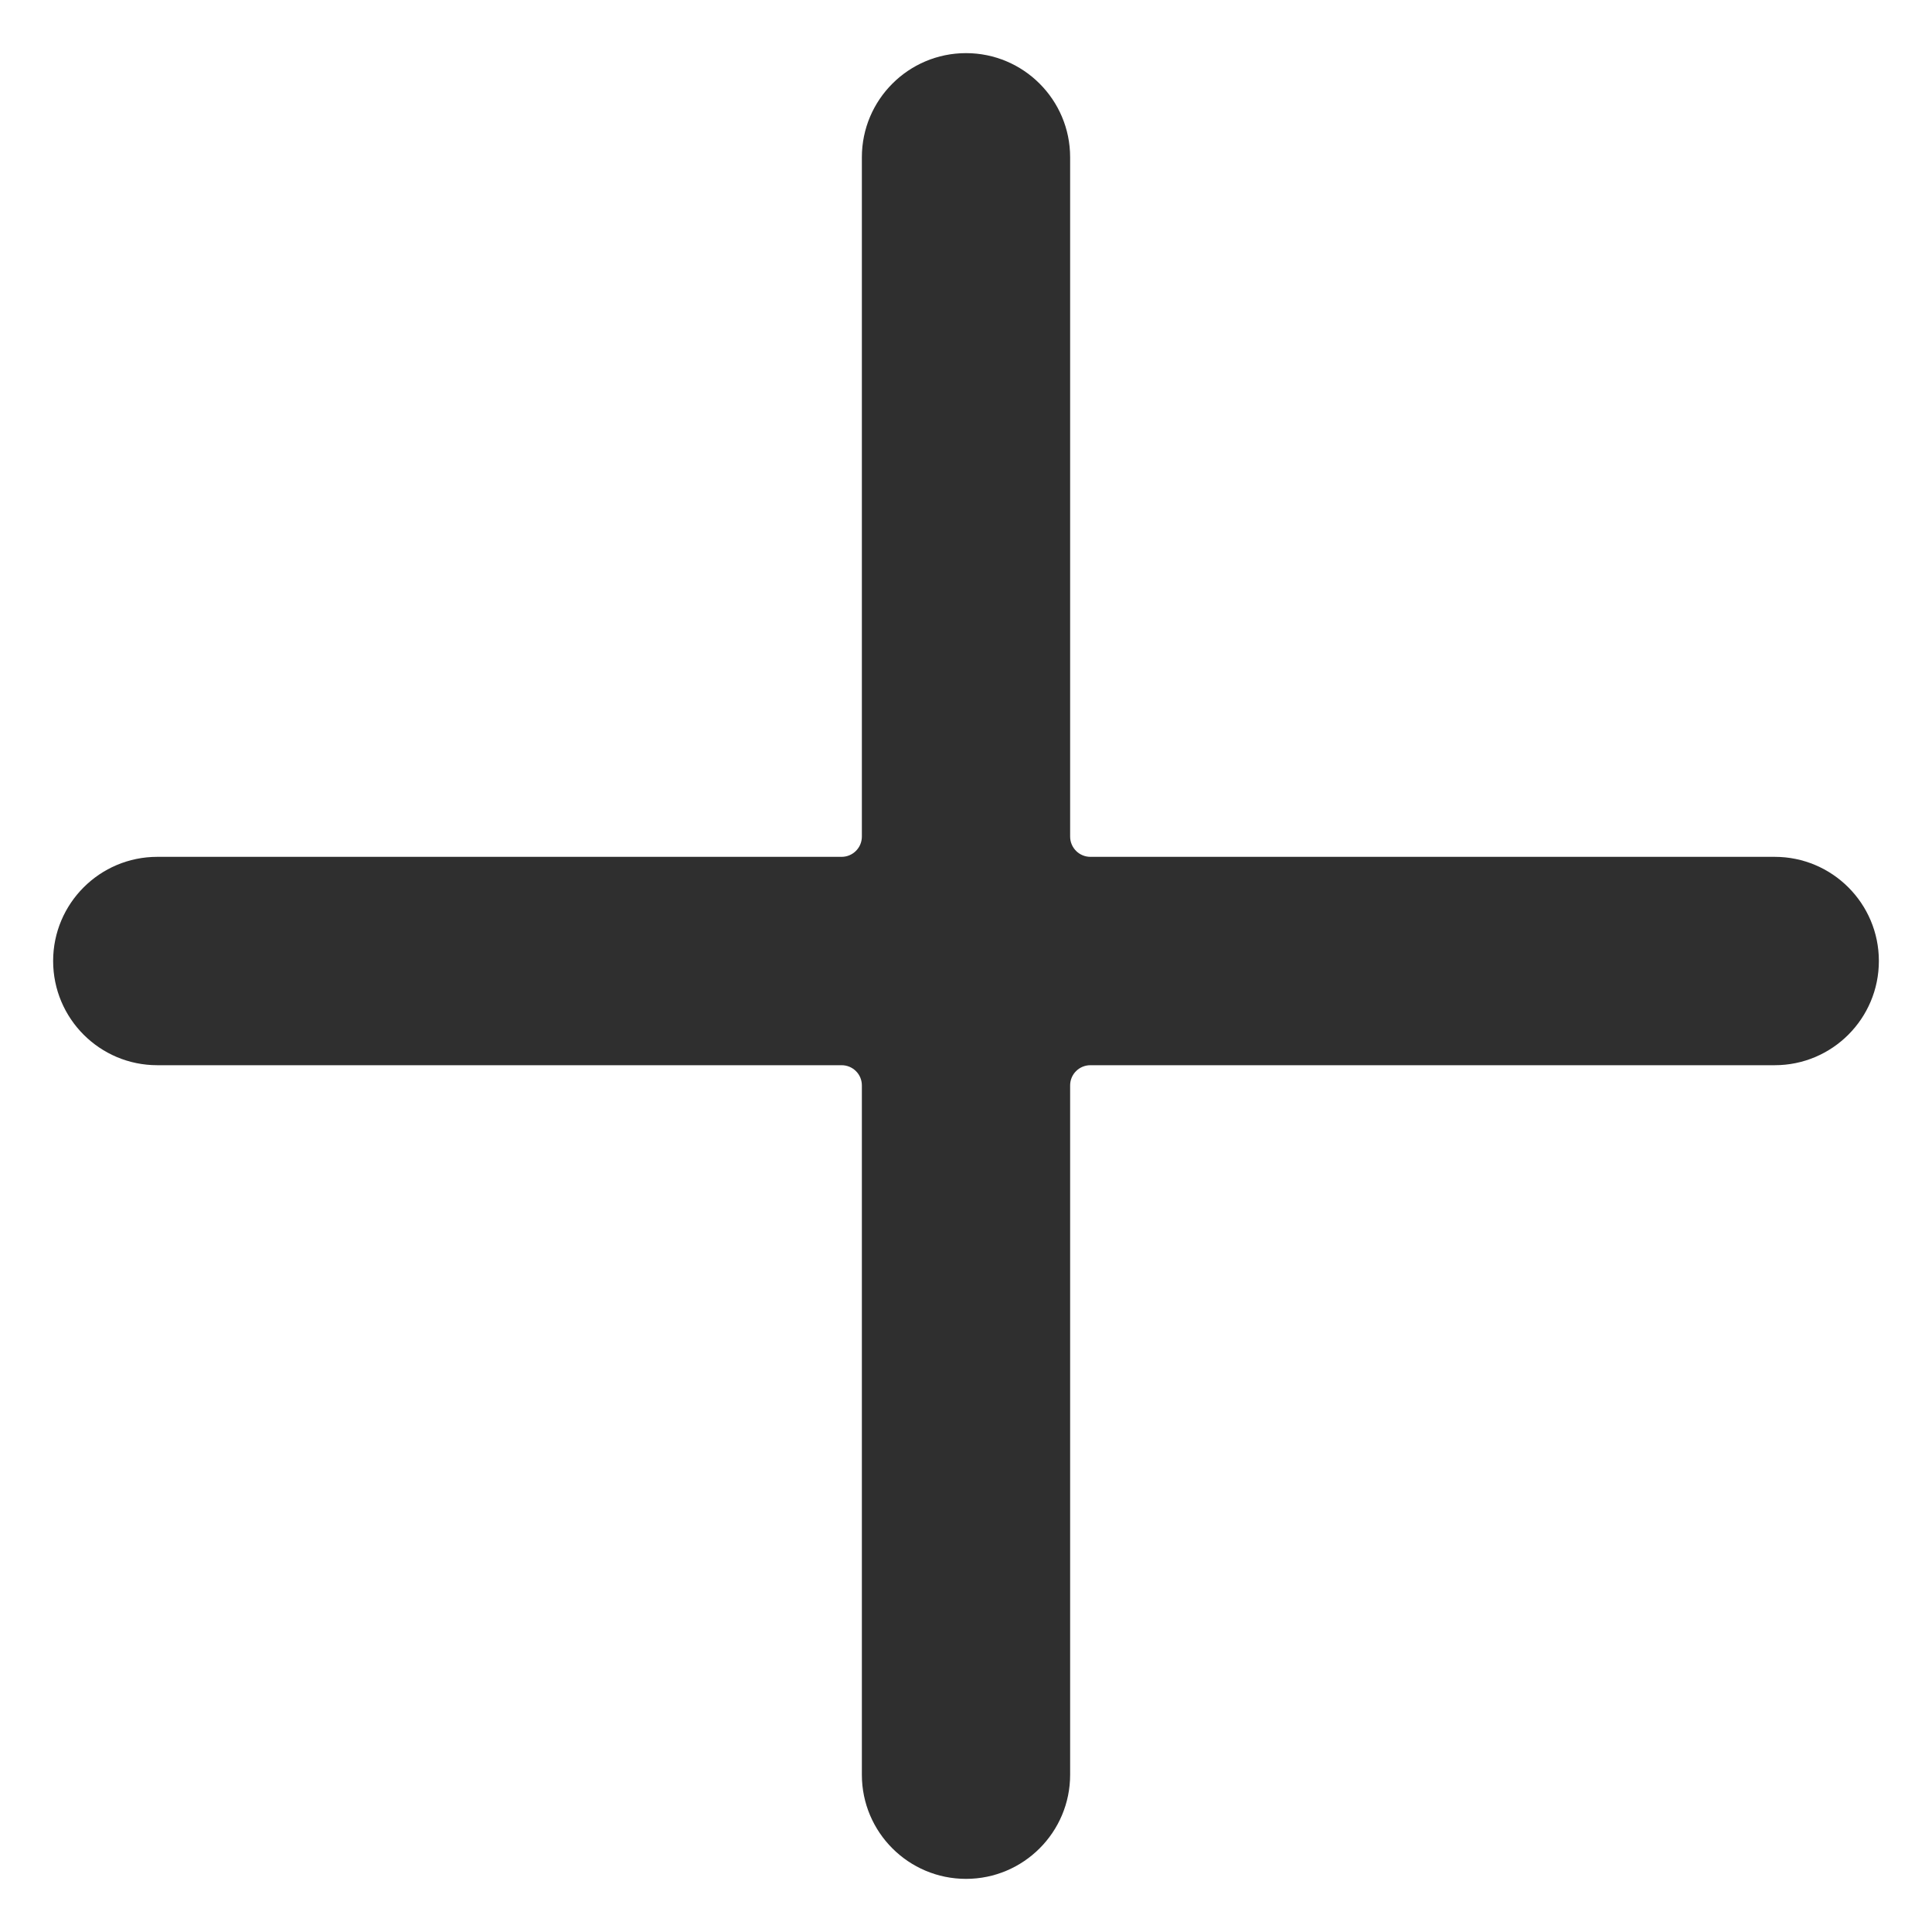
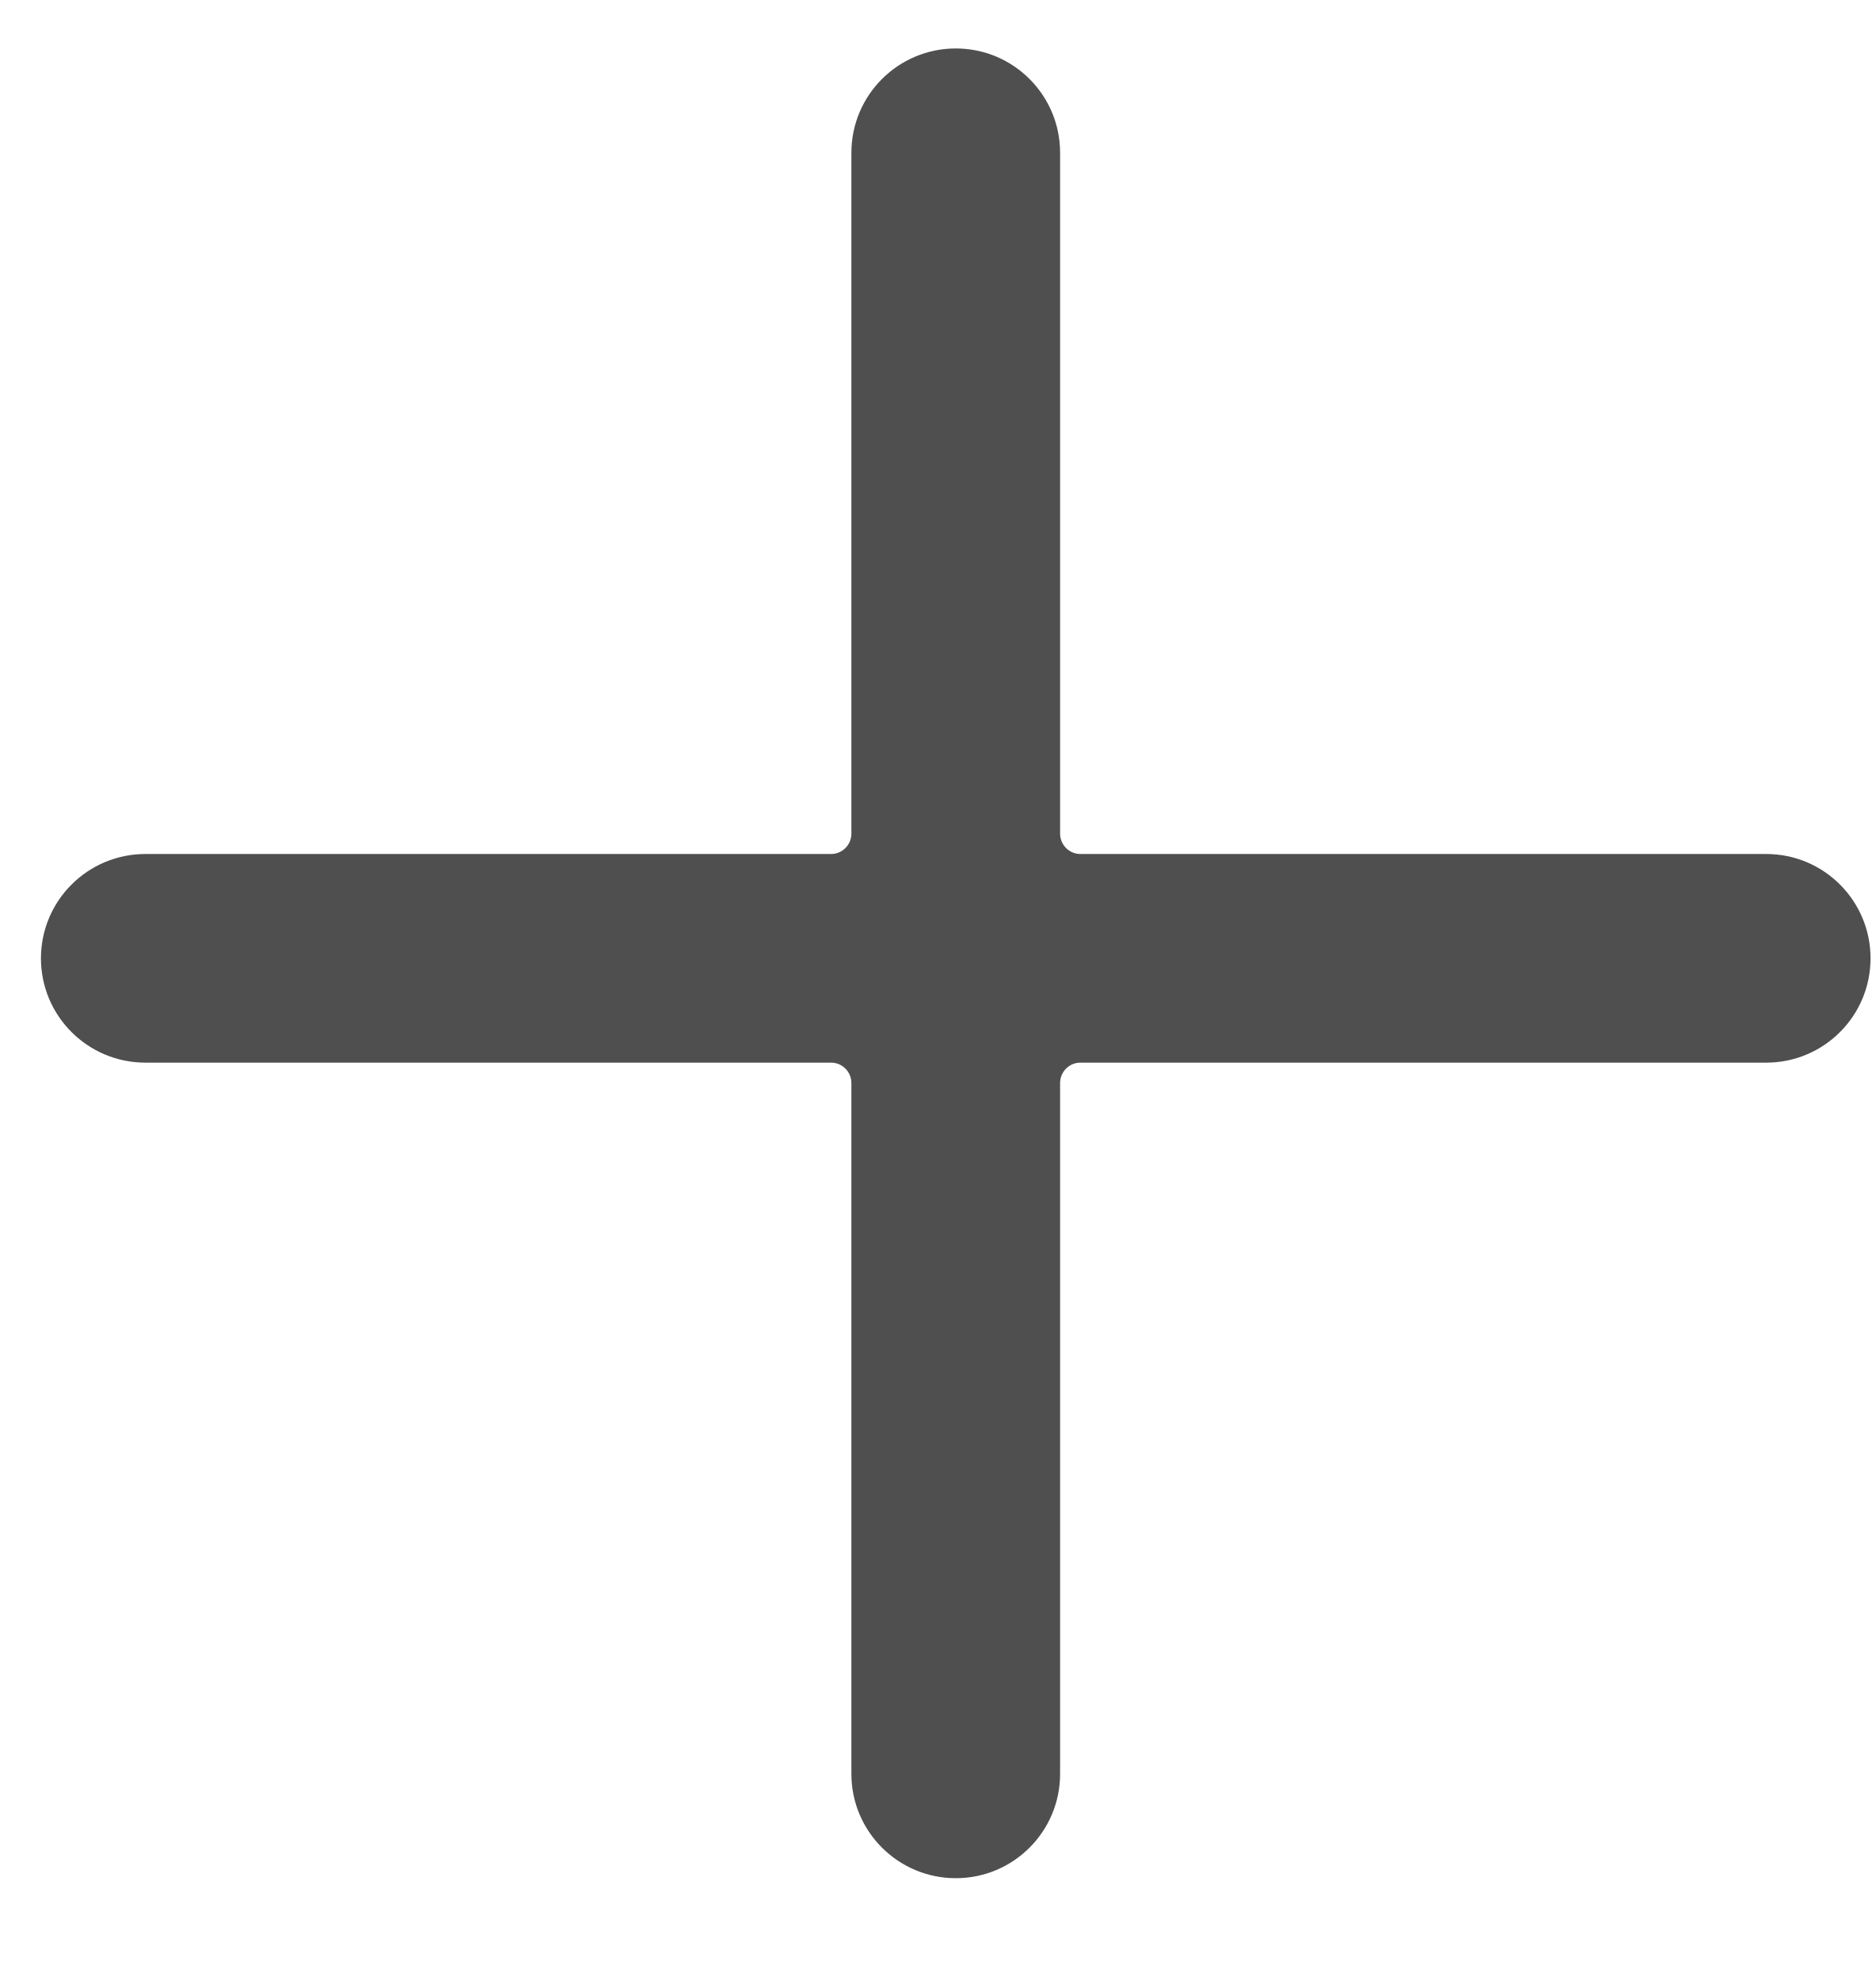
- <svg xmlns="http://www.w3.org/2000/svg" width="20" height="20" viewBox="0 0 20 20" fill="none">
-   <path fill-rule="evenodd" clip-rule="evenodd" d="M8.922 1.628C8.922 1.033 9.405 0.55 10 0.55C10.595 0.55 11.078 1.033 11.078 1.628V8.66C11.078 8.776 11.172 8.87 11.288 8.87H18.372C18.967 8.87 19.45 9.353 19.45 9.948C19.45 10.544 18.967 11.027 18.372 11.027H11.288C11.172 11.027 11.078 11.12 11.078 11.236V18.372C11.078 18.967 10.595 19.45 10 19.45C9.405 19.45 8.922 18.967 8.922 18.372V11.236C8.922 11.12 8.828 11.027 8.712 11.027H1.628C1.033 11.027 0.55 10.544 0.55 9.948C0.55 9.353 1.033 8.87 1.628 8.87H8.712C8.828 8.87 8.922 8.776 8.922 8.66V1.628Z" fill="#2F2F2F" />
+ <svg xmlns="http://www.w3.org/2000/svg" width="18" height="19" viewBox="0 0 18 19" fill="none">
+   <path fill-rule="evenodd" clip-rule="evenodd" d="M8.171 1.466C8.171 0.913 8.62 0.465 9.173 0.465C9.726 0.465 10.174 0.913 10.174 1.466V7.999C10.174 8.107 10.261 8.195 10.369 8.195H16.951C17.504 8.195 17.952 8.643 17.952 9.196C17.952 9.749 17.504 10.197 16.951 10.197H10.369C10.261 10.197 10.174 10.285 10.174 10.393V17.022C10.174 17.575 9.726 18.023 9.173 18.023C8.62 18.023 8.171 17.575 8.171 17.022V10.393C8.171 10.285 8.084 10.197 7.976 10.197H1.395C0.842 10.197 0.393 9.749 0.393 9.196C0.393 8.643 0.842 8.195 1.395 8.195H7.976C8.084 8.195 8.171 8.107 8.171 7.999V1.466Z" fill="#4F4F4F" />
</svg>
